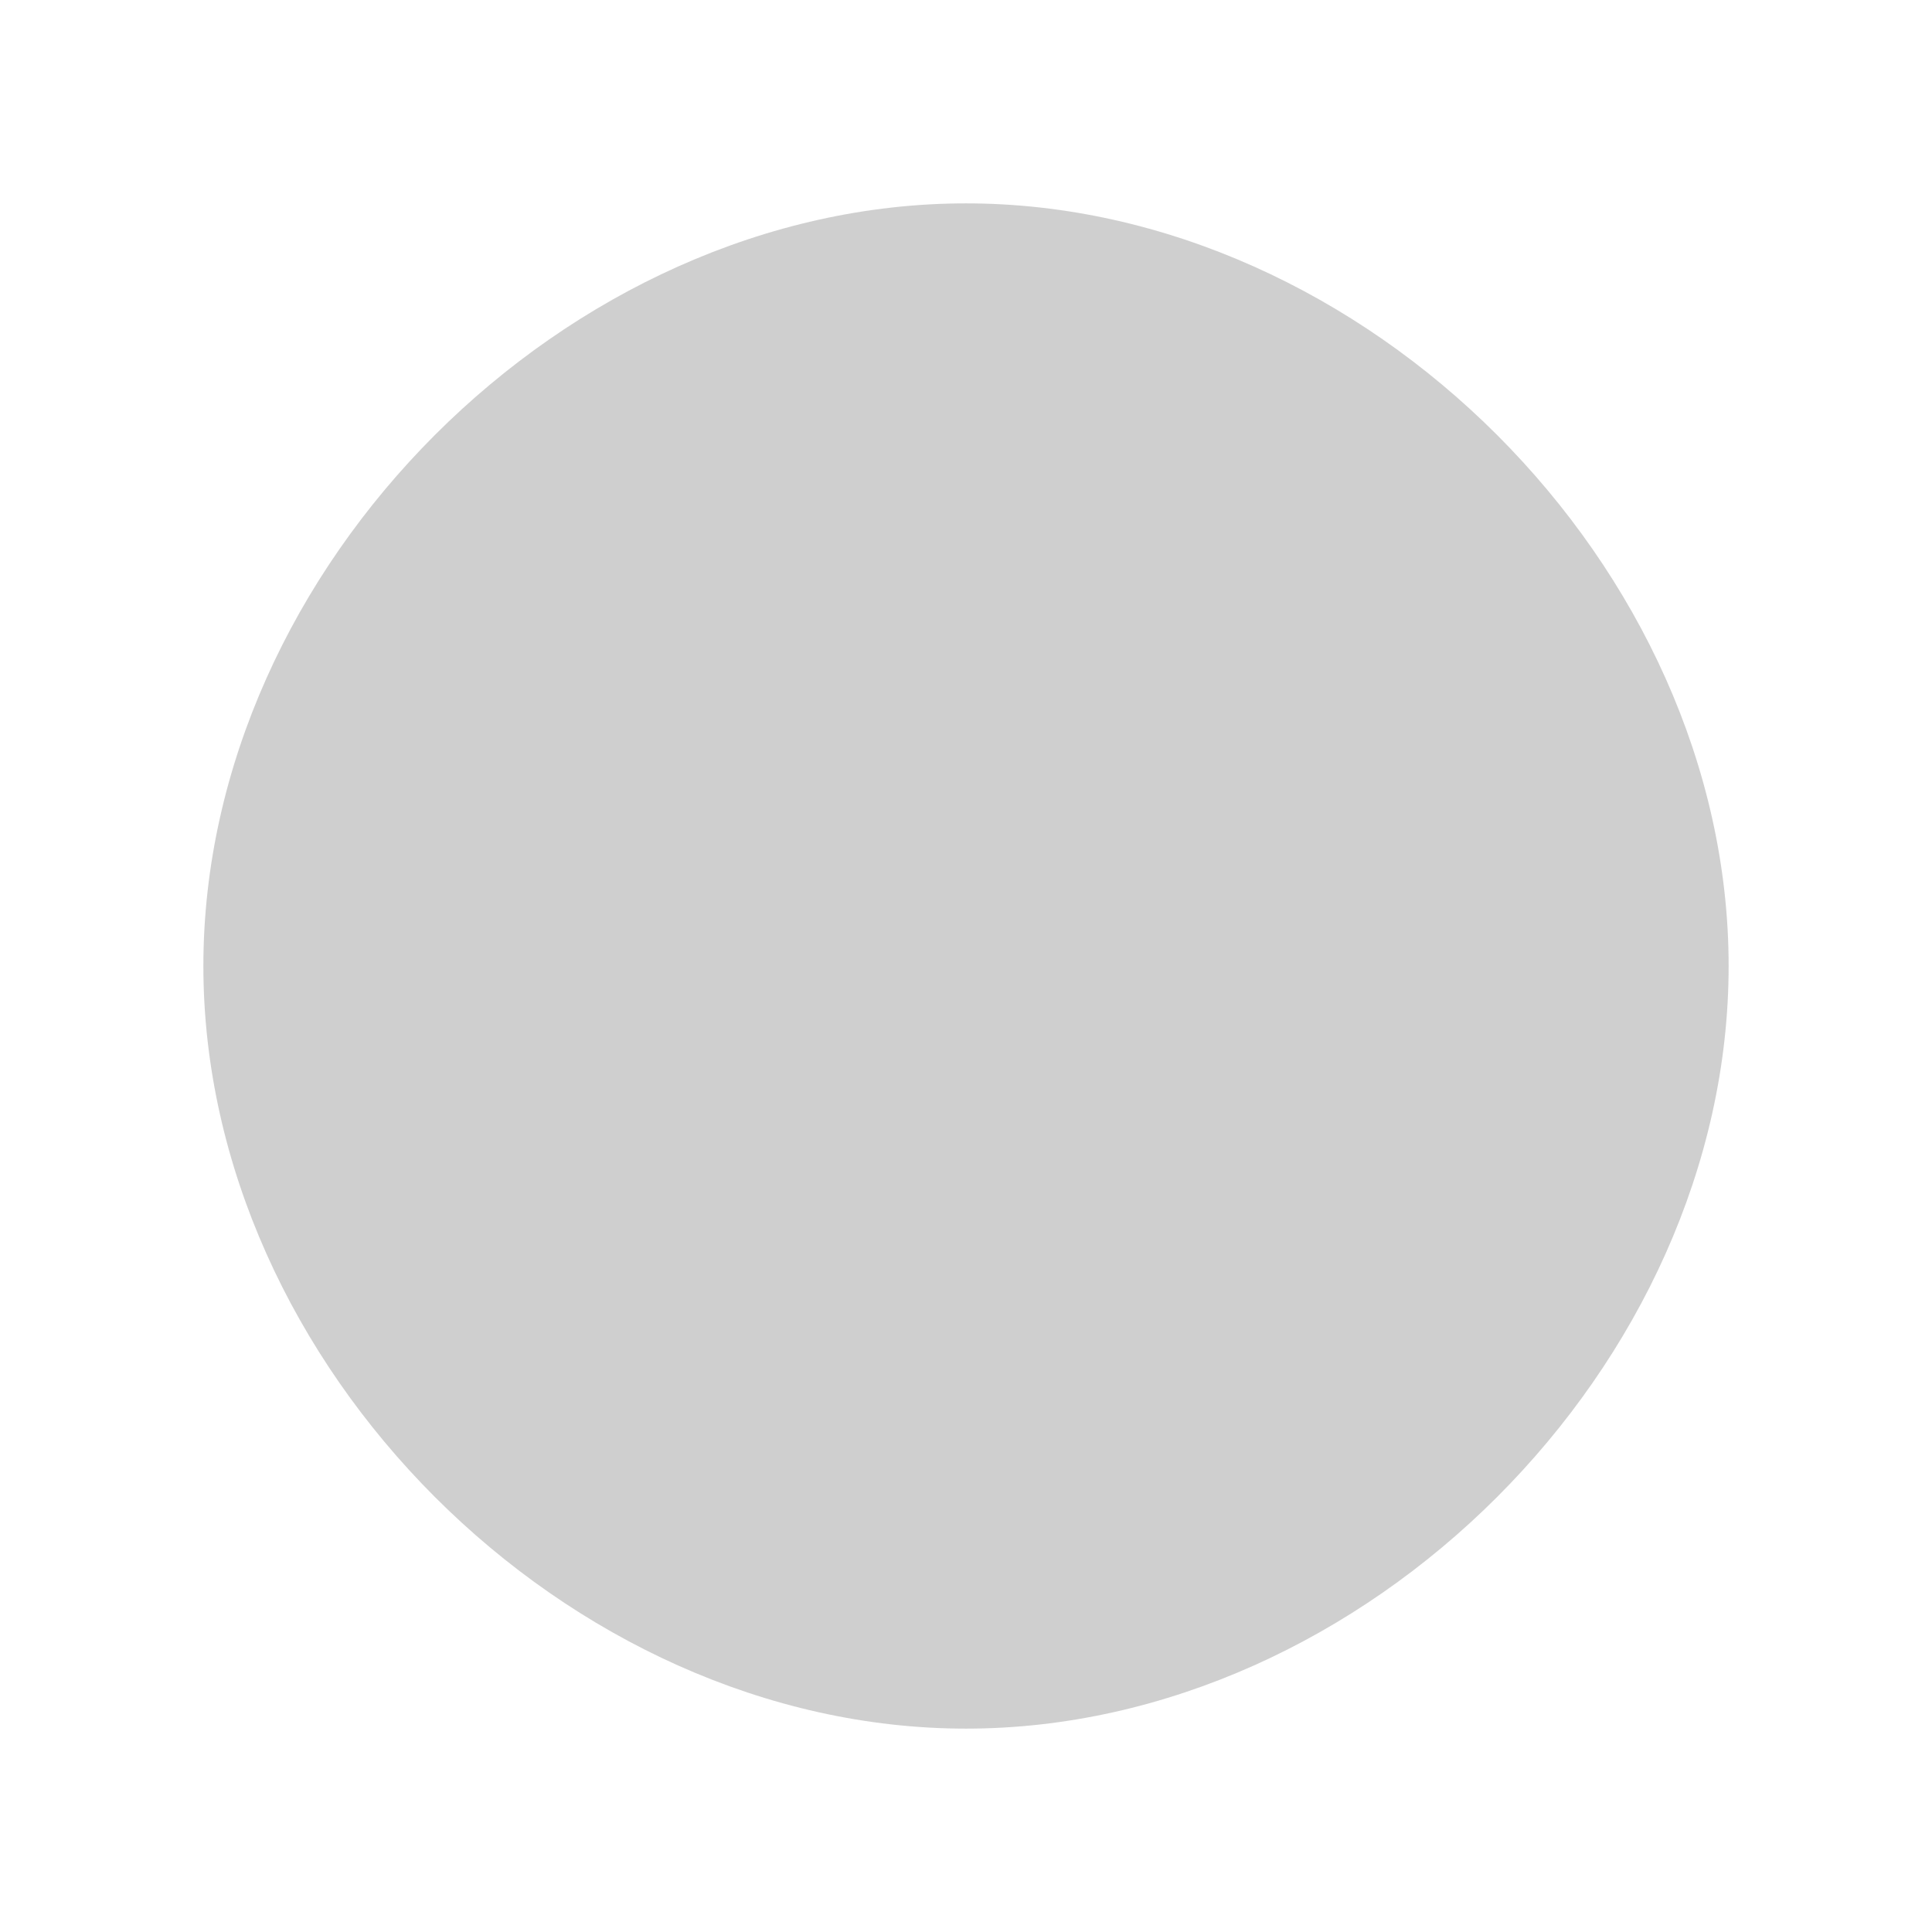
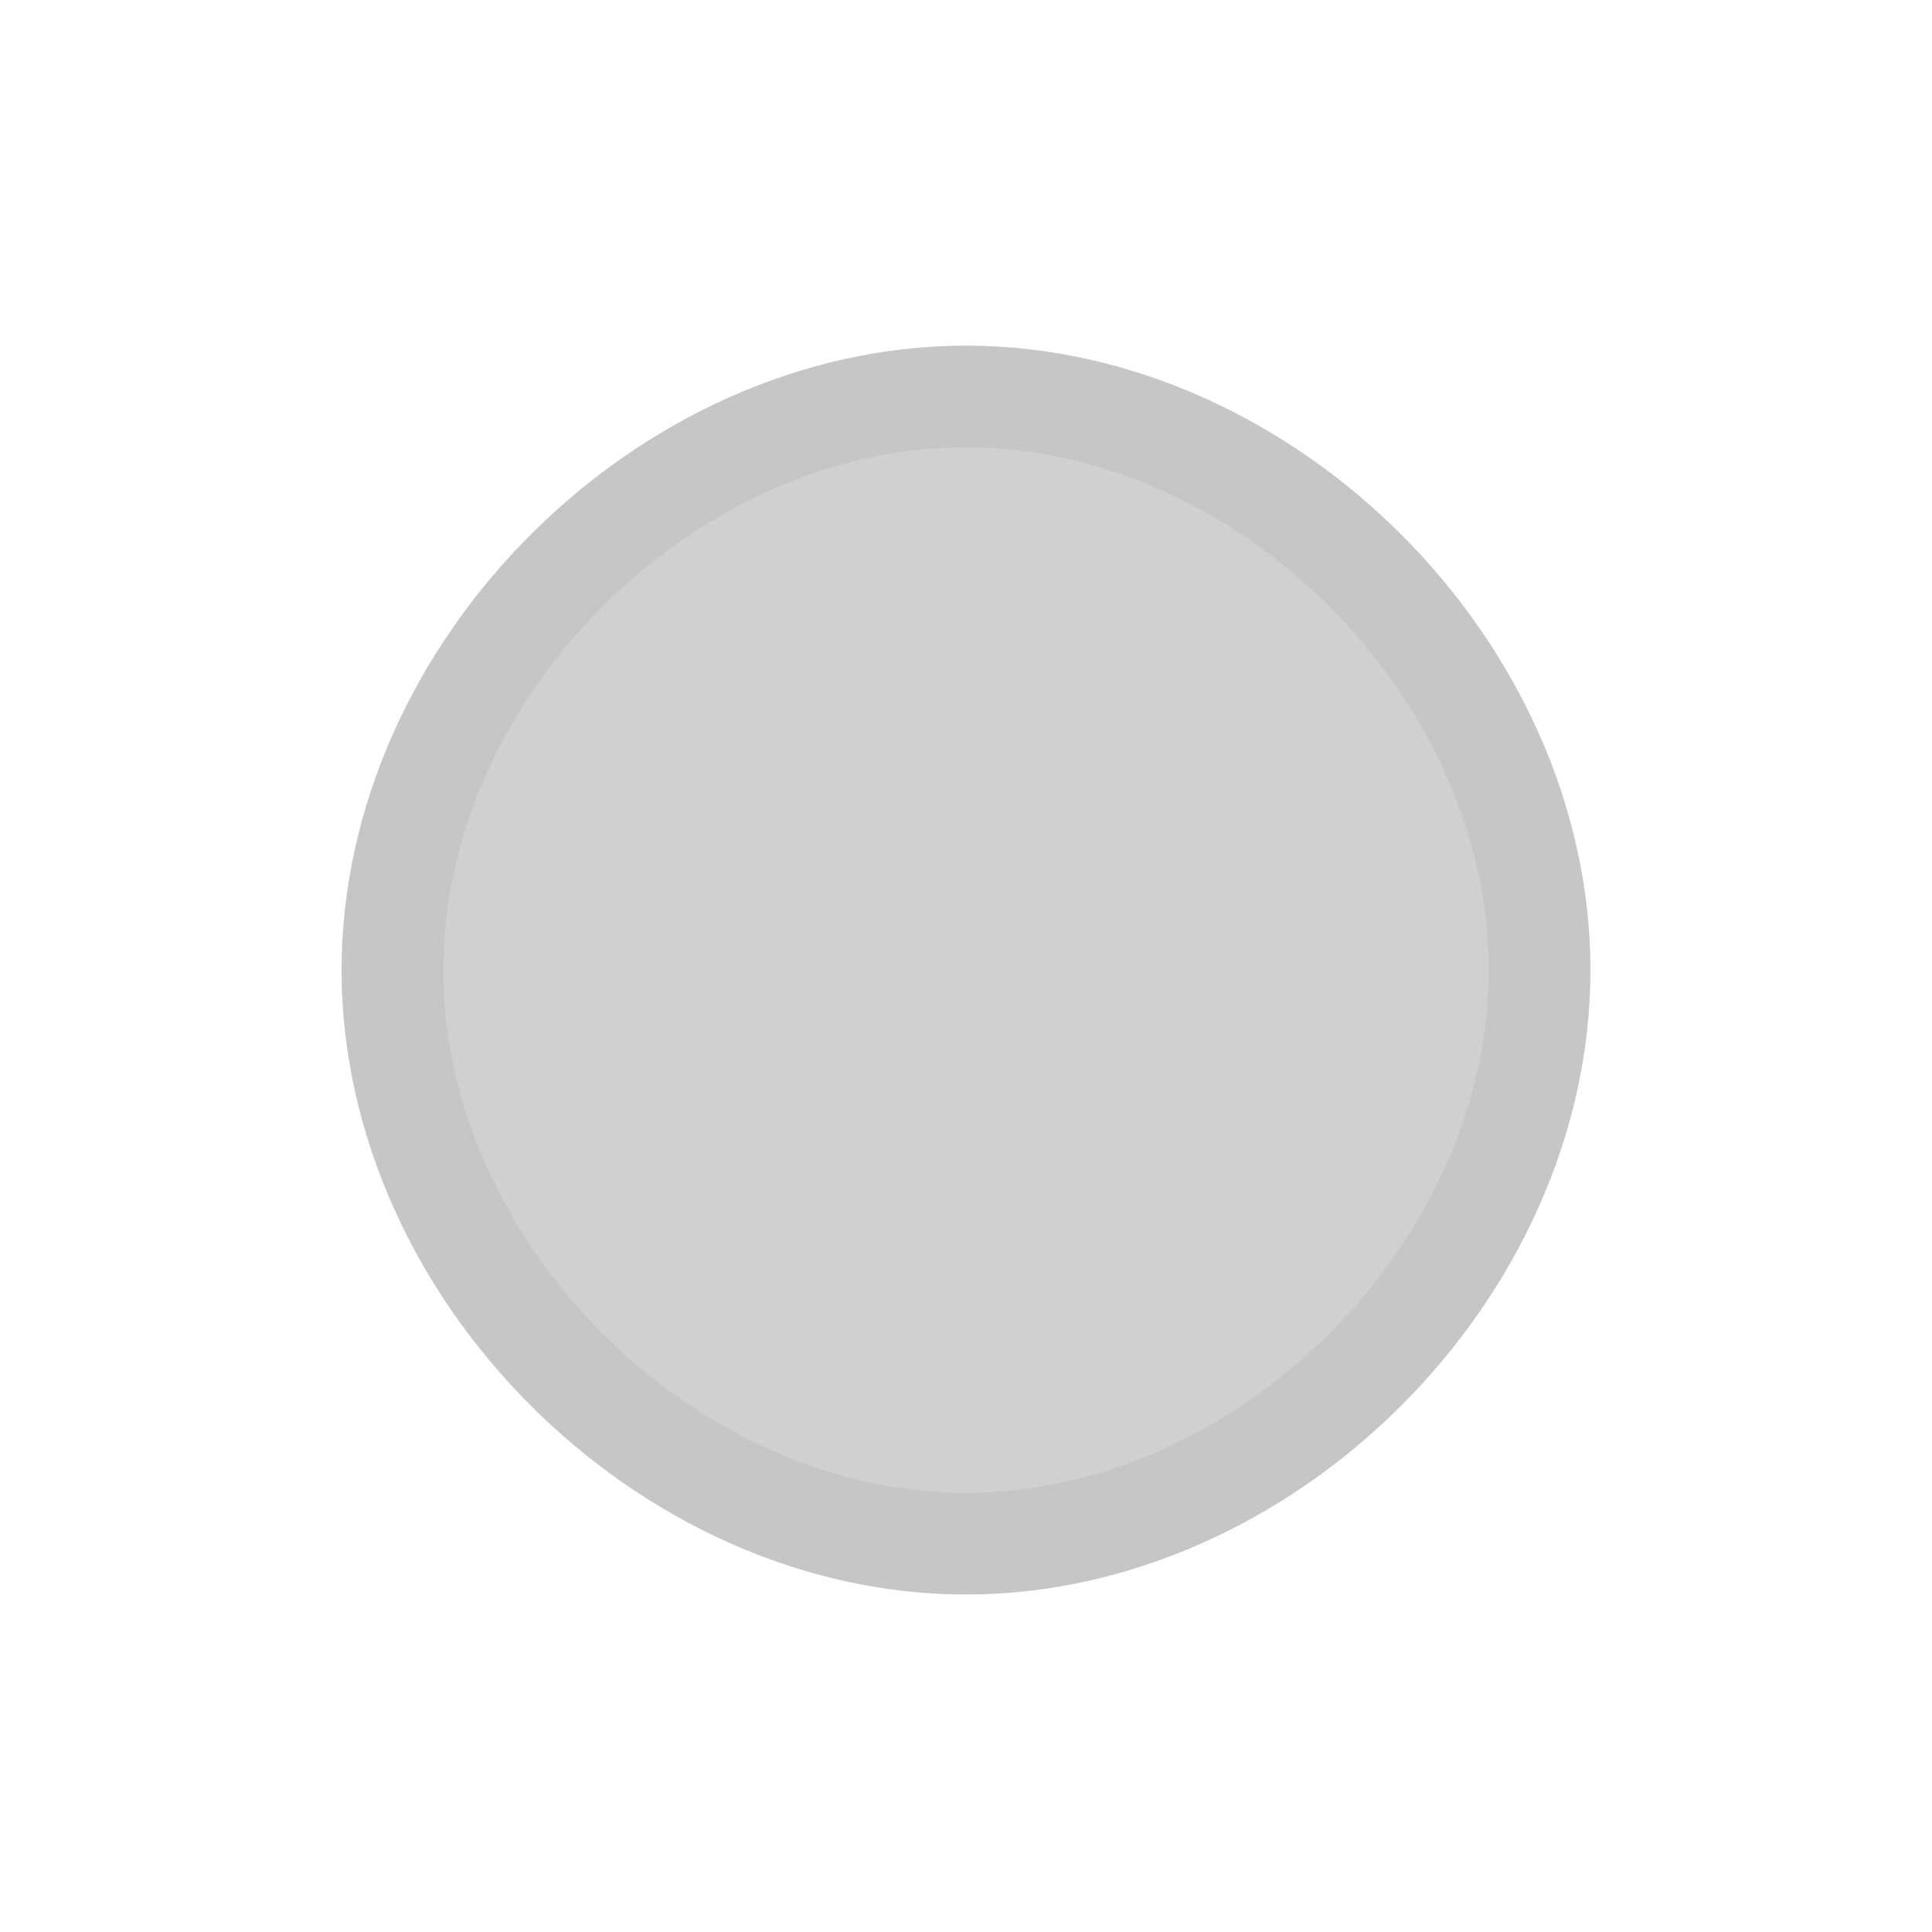
<svg xmlns="http://www.w3.org/2000/svg" id="svg4486" height="19" viewBox="0 0 19 19" width="19" version="1.1">
  <defs id="defs10" />
  <g id="layer1" transform="translate(290.21 -522.86)">
-     <g id="g4261" style="opacity:.5" transform="translate(-289.71 -473)">
-       <path id="path4256" d="m 85.5,59.5 c -3.927,0 -7.5,3.573 -7.5,7.5 0,3.927 3.573,7.5 7.5,7.5 3.927,0 7.5,-3.573 7.5,-7.5 0,-3.927 -3.573,-7.5 -7.5,-7.5 z" style="color:#000000;fill:#a0a0a0;fill-opacity:1" transform="translate(-76.5,938.36)" />
-       <rect id="rect4250" style="color:#000000;fill:none" height="19" width="19" y="995.86" x="-0.5" />
+     <g id="g4113" transform="translate(-289.71 -511)">
+       <path id="circle4507" d="m 9,1037.759 c -2.954,0 -5.641,2.687 -5.641,5.641 0,2.954 2.687,5.641 5.641,5.641 2.954,0 5.641,-2.687 5.641,-5.641 0,-2.954 -2.687,-5.641 -5.641,-5.641 z" style="color:#000000;fill:#d0d0d0;fill-opacity:1;stroke:#c5c6c8;stroke-width:1;stroke-miterlimit:4;stroke-opacity:1;stroke-dasharray:none" />
+       <rect id="rect4539" style="color:#000000;fill:none;stroke-width:1;stroke-miterlimit:4;stroke-dasharray:none" height="19" width="19" y="1033.9" x="-0.5" />
    </g>
  </g>
</svg>
